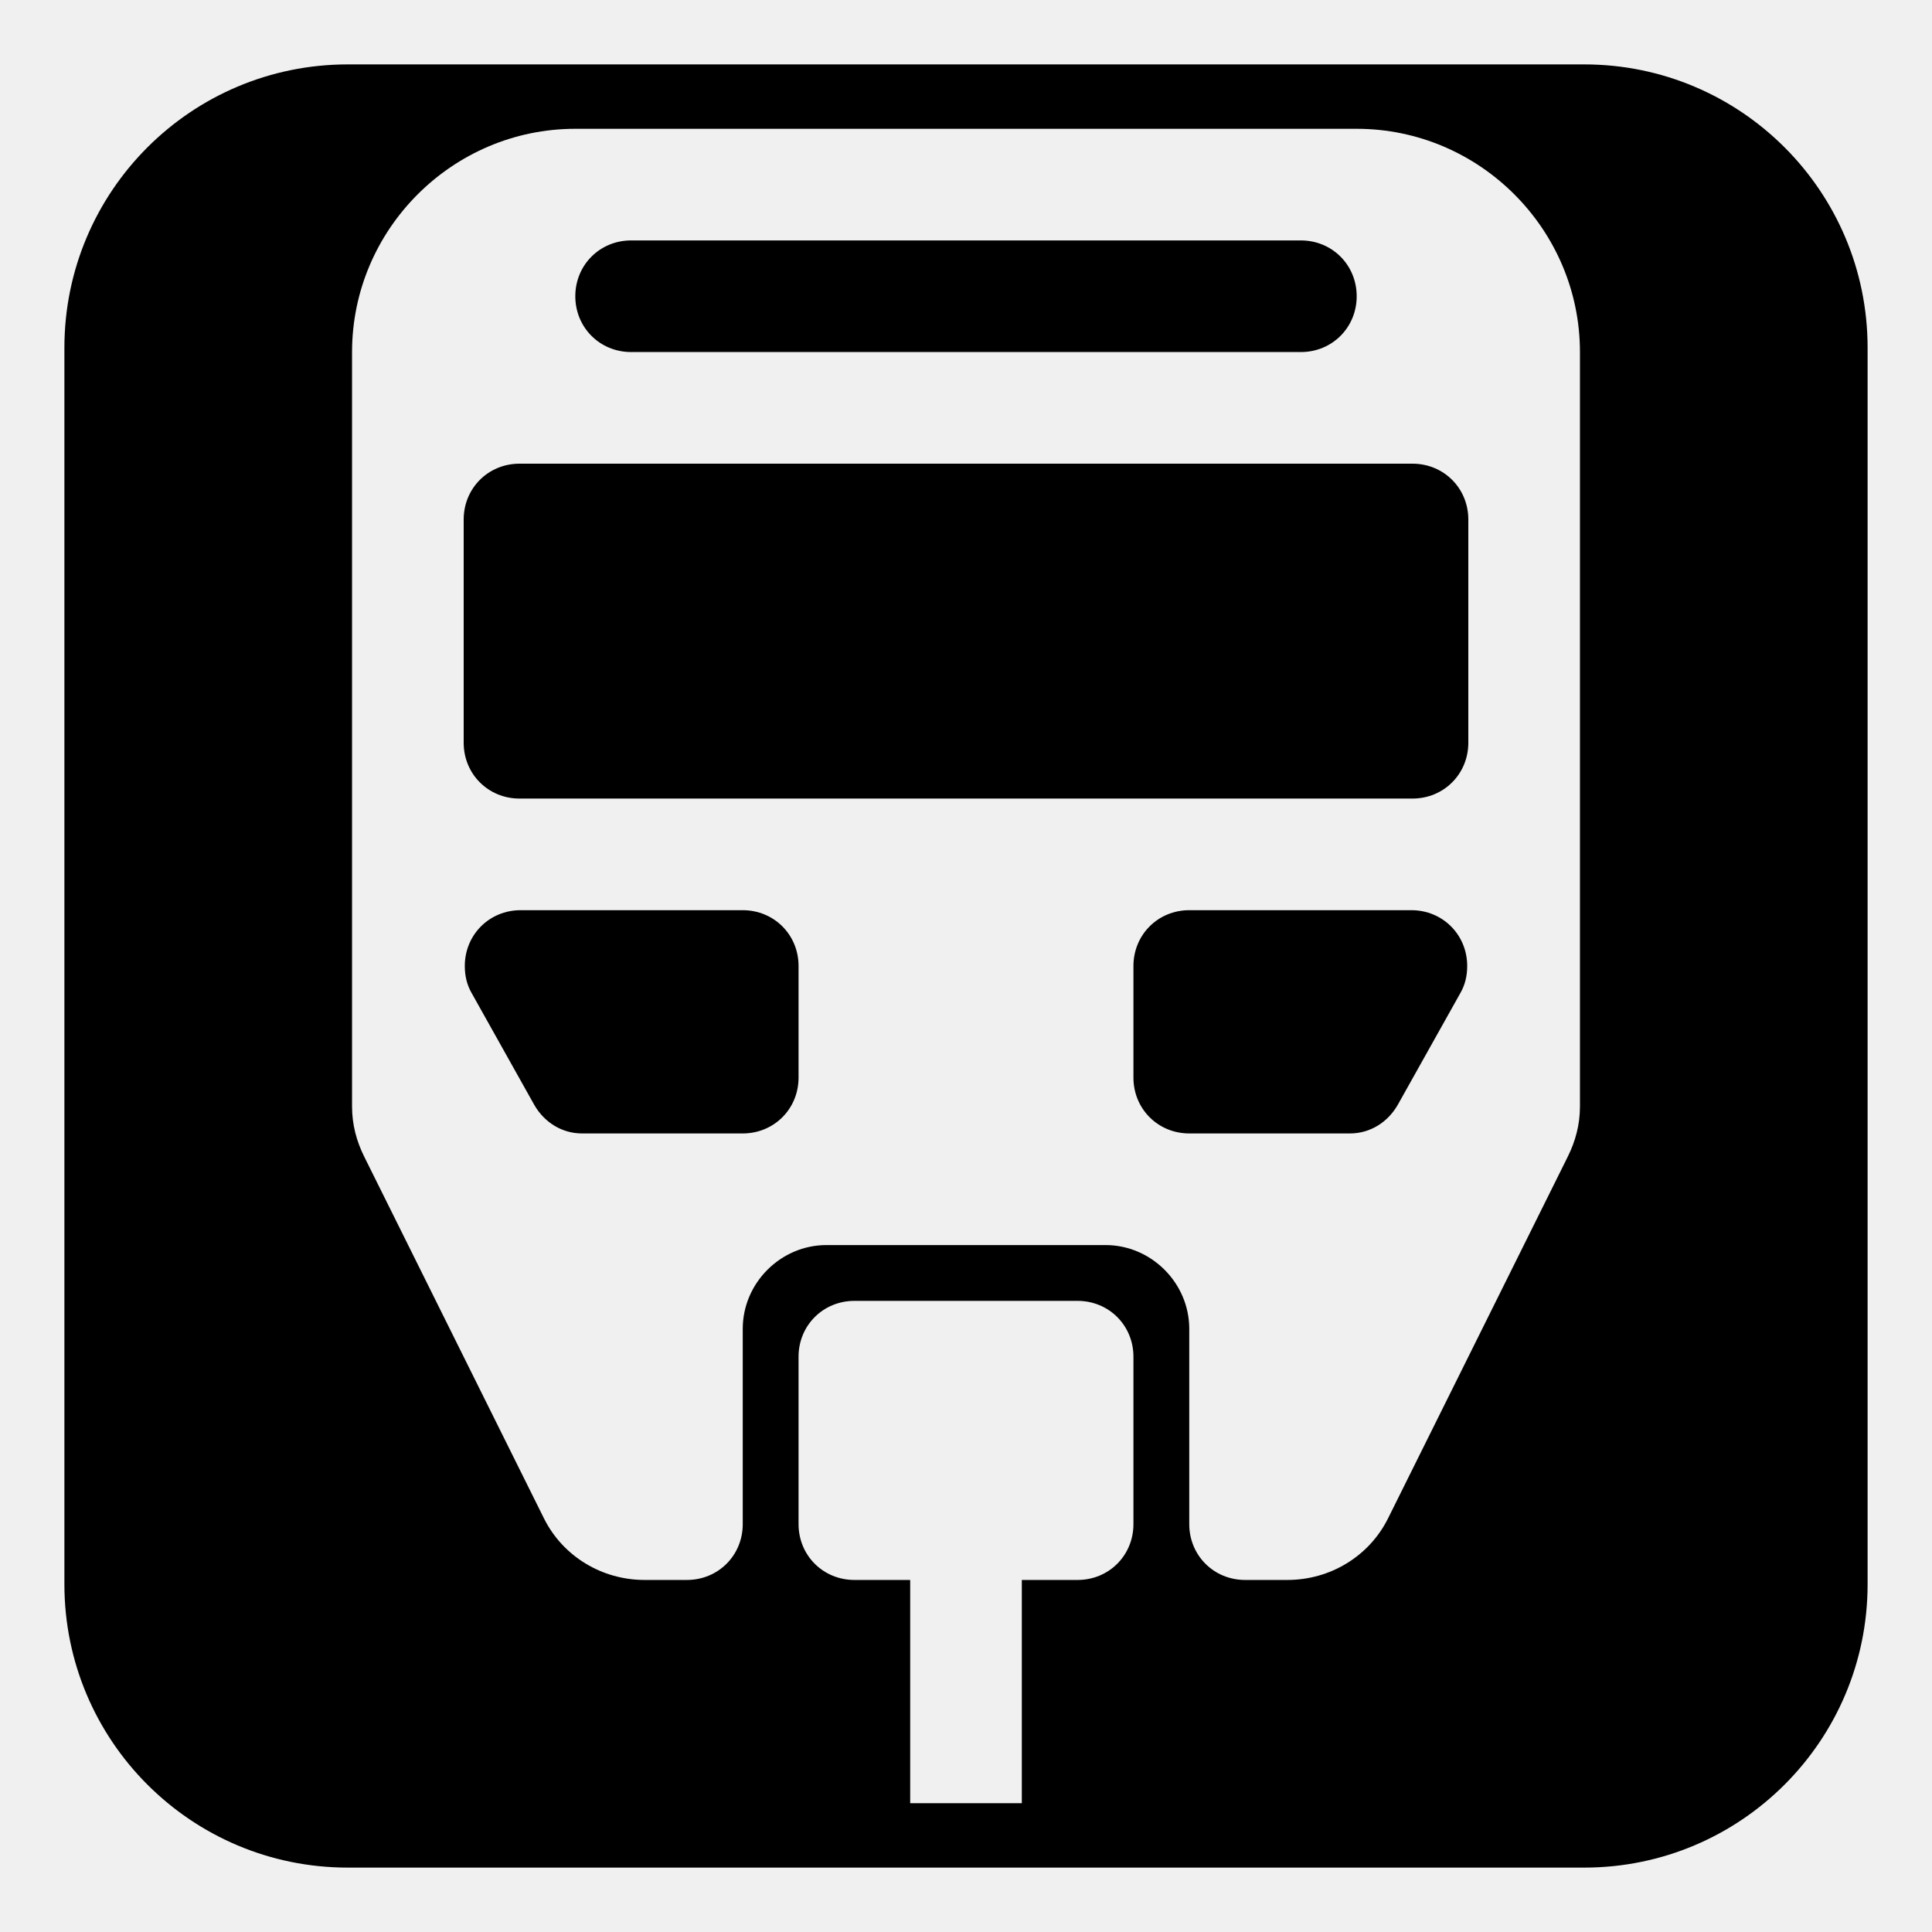
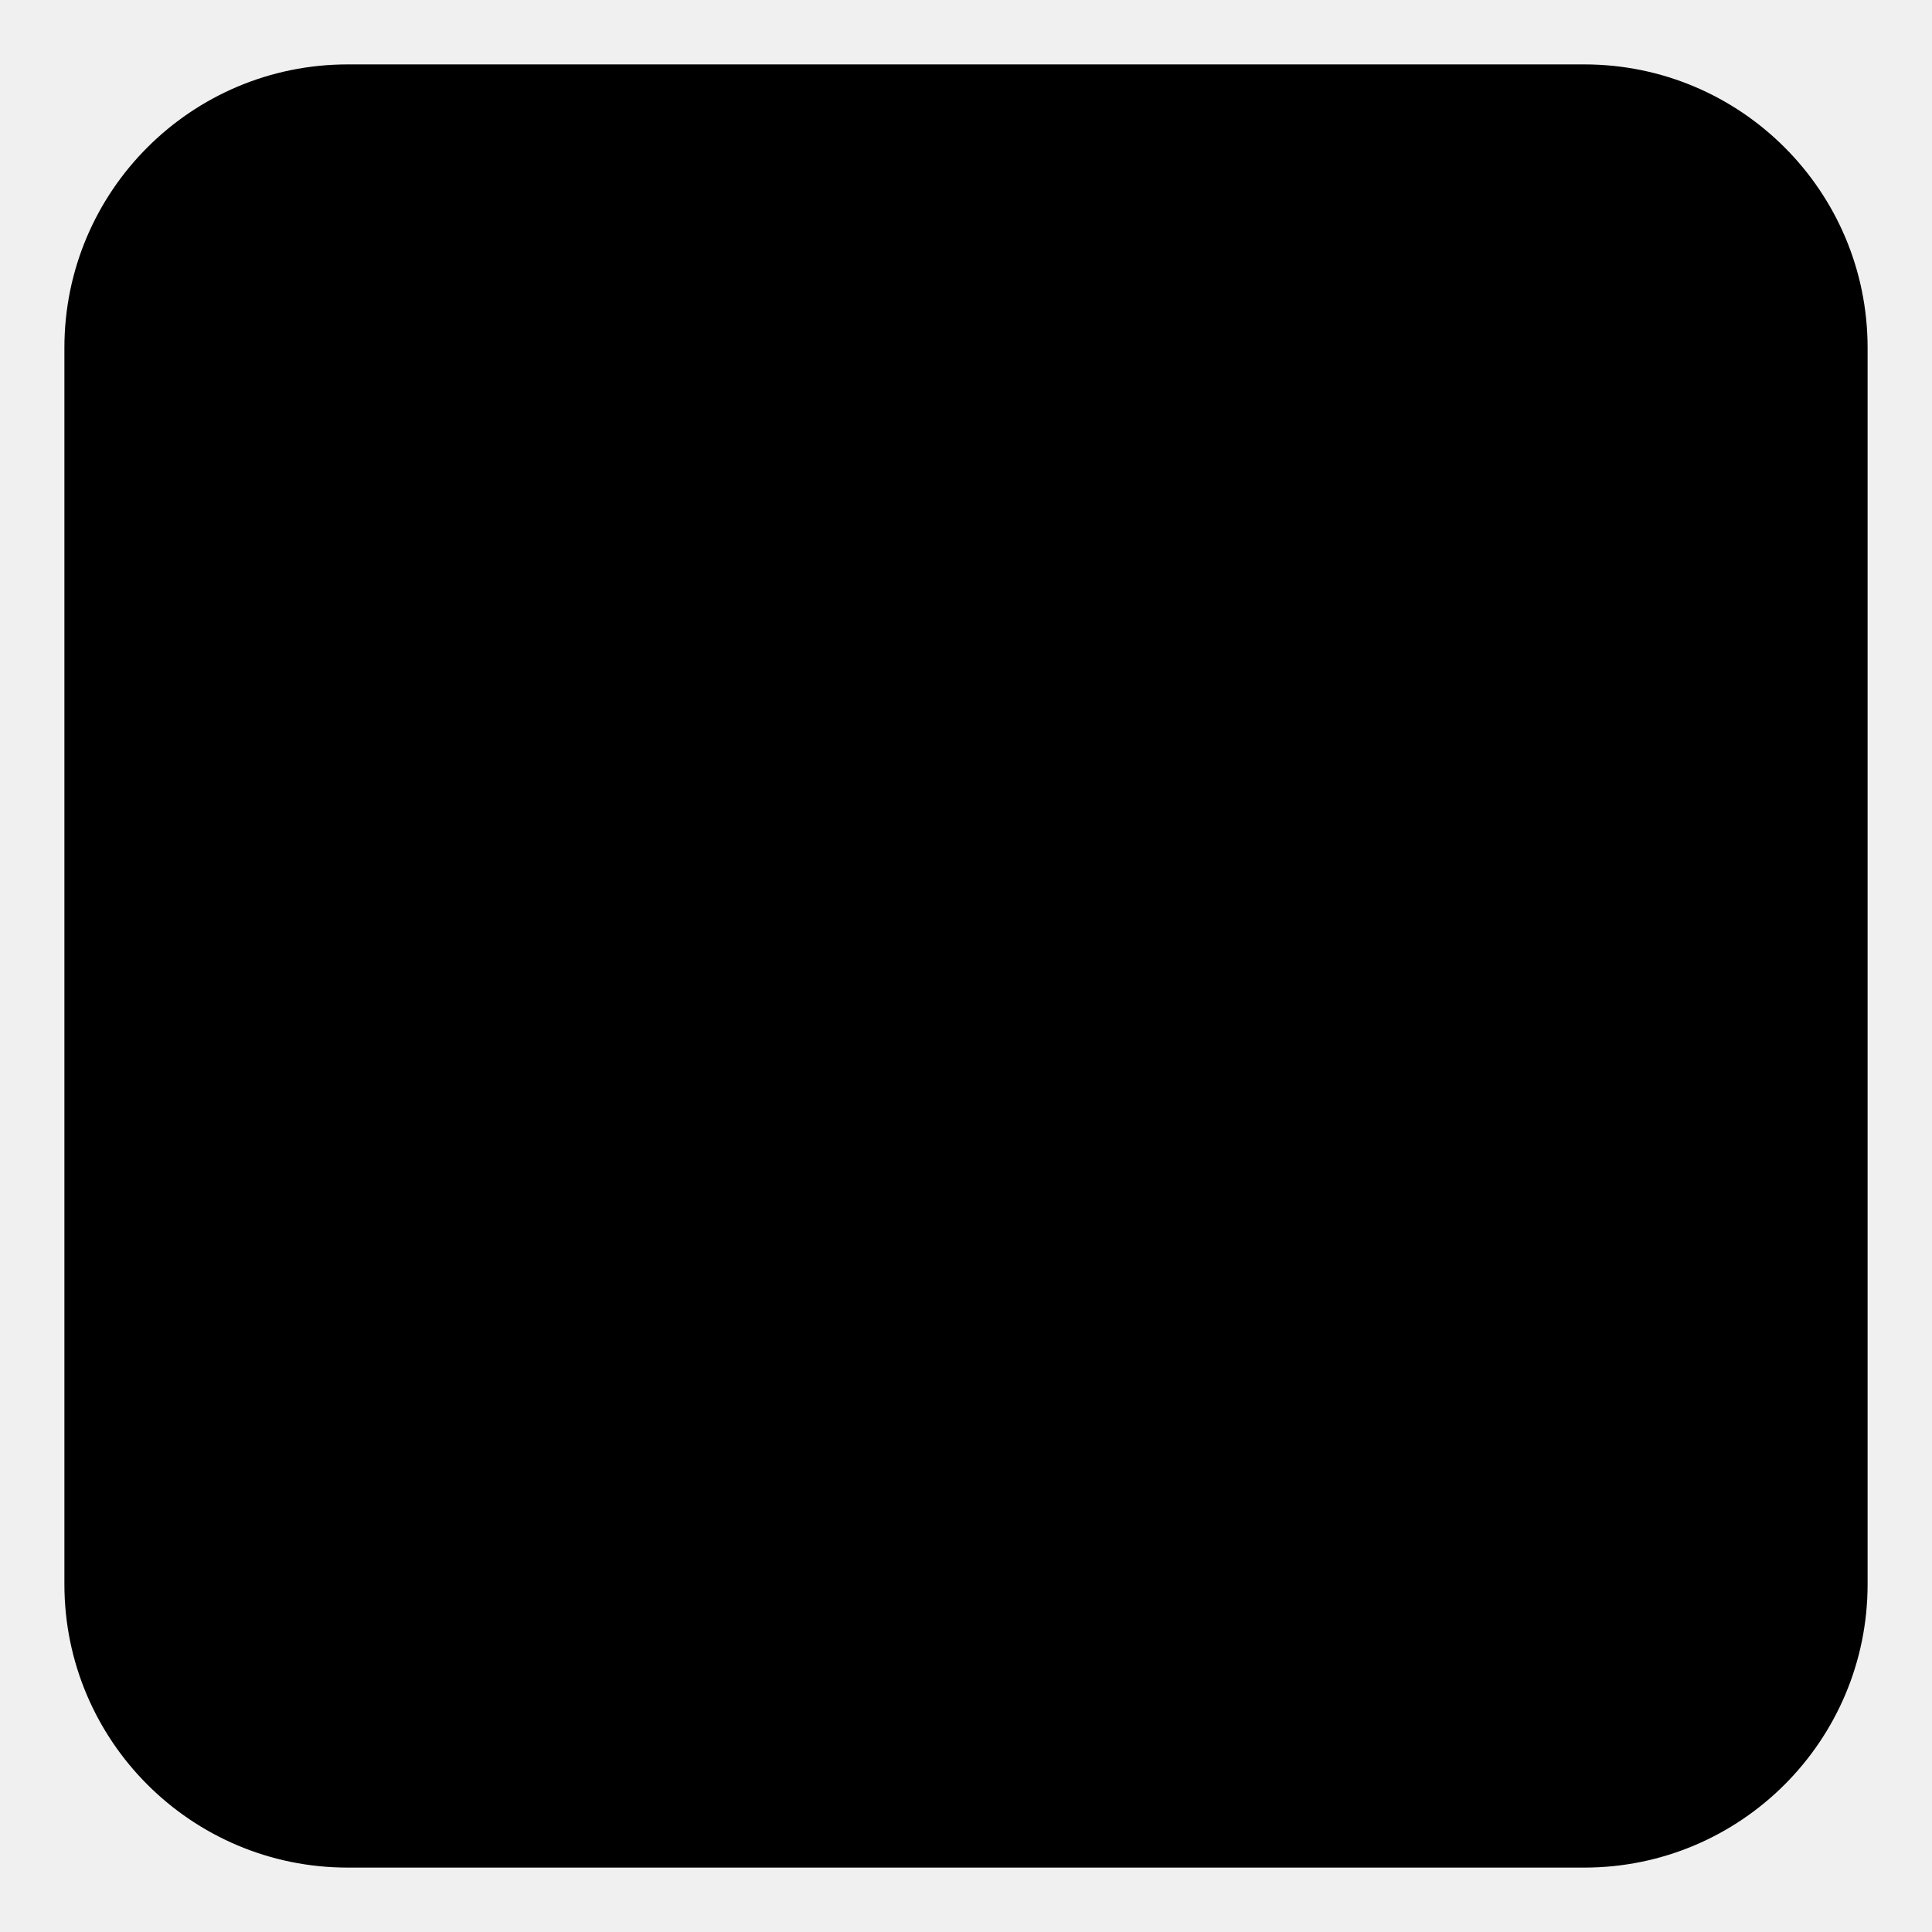
<svg xmlns="http://www.w3.org/2000/svg" viewBox="0 0 15 15" version="1.1" width="18" height="18">
-   <defs>
-     <mask id="ocha-monorail-cutout-mask" maskUnits="userSpaceOnUse" x="0" y="0" width="15" height="15">
-       <rect x="0" y="0" width="15" height="15" fill="#FFFFFF" />
-       <g fill="#000000">
-         <g transform="translate(7.5 7.5) scale(0.866667) translate(-7.5 -7.5)">
-           <g transform="translate(0 0) scale(1)">
-             <path fill="#000000" d="M13 2L13 8.76C13 8.92 12.96 9.07 12.89 9.21L11.28 12.45C11.11 12.79 10.76 13 10.38 13L10 13C9.72 13 9.5 12.78 9.5 12.5L9.5 10.75C9.5 10.34 9.16 10 8.75 10L6.25 10C5.84 10 5.5 10.34 5.5 10.75L5.5 12.5C5.5 12.78 5.28 13 5 13L4.62 13C4.24 13 3.89 12.79 3.72 12.45L2.11 9.21C2.04 9.07 2 8.92 2 8.76L2 2C2 0.9 2.9 0 4 0L11 0C12.1 0 13 0.9 13 2ZM6.5 10.5L8.5 10.5C8.78 10.5 9 10.72 9 11L9 12.5C9 12.78 8.78 13 8.5 13L8 13L8 15L7 15L7 13L6.5 13C6.22 13 6 12.78 6 12.5L6 11C6 10.72 6.22 10.5 6.5 10.5ZM3 3.5L3 5.5C3 5.78 3.22 6 3.5 6L11.5 6C11.78 6 12 5.78 12 5.5L12 3.5C12 3.22 11.78 3 11.5 3L3.5 3C3.22 3 3 3.22 3 3.5ZM4 1.5C4 1.78 4.22 2 4.5 2L10.5 2C10.78 2 11 1.78 11 1.5C11 1.22 10.78 1 10.5 1C10.5 1 10.5 1 10.5 1L4.5 1C4.22 1 4 1.22 4 1.5ZM9 8.5C9 8.78 9.22 9 9.5 9L10.94 9C11.12 9 11.28 8.9 11.37 8.74L11.93 7.74C11.97 7.67 11.99 7.59 11.99 7.5C11.99 7.22 11.77 7 11.49 7L9.5 7C9.22 7 9 7.22 9 7.5L9 8.5ZM6 8.5L6 7.5C6 7.22 5.78 7 5.5 7L3.51 7C3.23 7 3.01 7.22 3.01 7.5C3.01 7.59 3.03 7.67 3.07 7.74L3.63 8.74C3.72 8.9 3.88 9 4.06 9L5.5 9C5.78 9 6 8.78 6 8.5Z" />
-           </g>
-         </g>
-       </g>
-     </mask>
-   </defs>
-   <g mask="url(#ocha-monorail-cutout-mask)">
-     <rect x="0.5" y="0.5" width="14" height="14" rx="2.2" ry="2.2" fill="#000000" />
-     <rect x="2" y="2" width="11" height="11" rx="1.6" ry="1.6" fill="#000000" />
+   <rect x="0.5" y="0.5" width="14" height="14" rx="2.2" ry="2.2" fill="#000000" />
+   <rect x="2" y="2" width="11" height="11" rx="1.6" ry="1.6" fill="#000000" />
+   <g transform="translate(7.5 7.5) scale(0.866667) translate(-7.5 -7.5)">
+     <g transform="translate(0 0) scale(1)">
+ </g>
  </g>
</svg>
